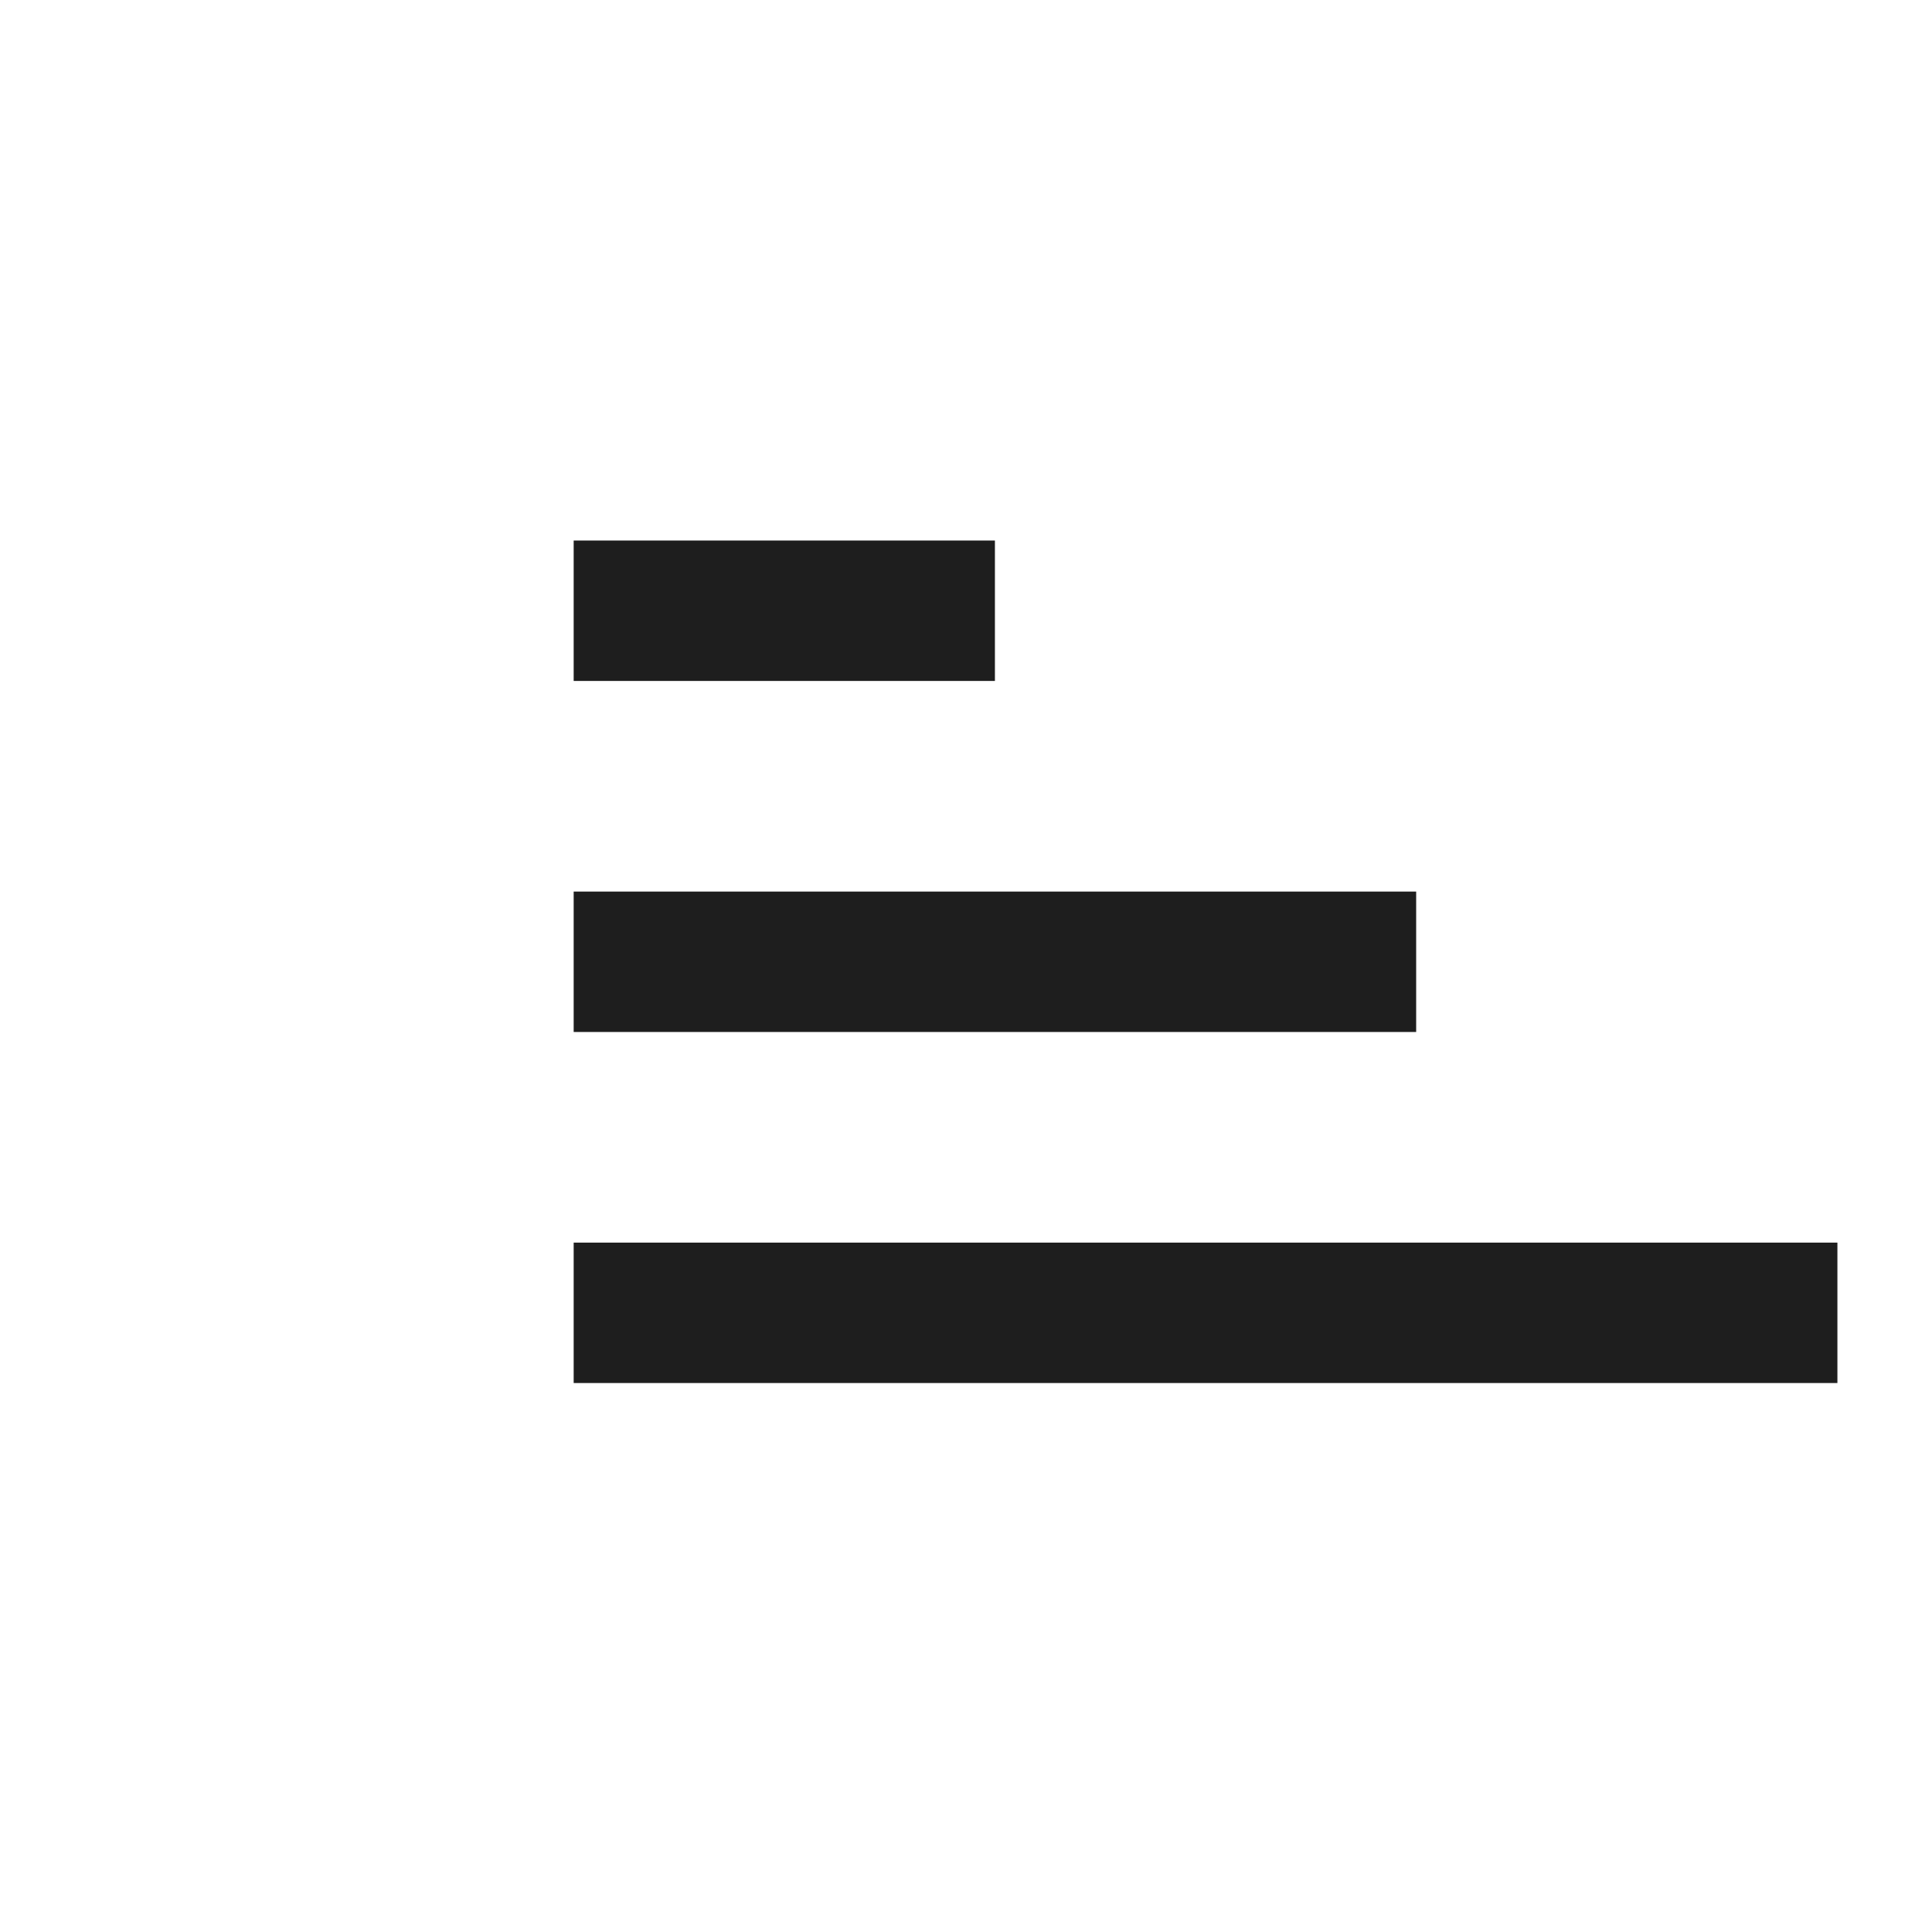
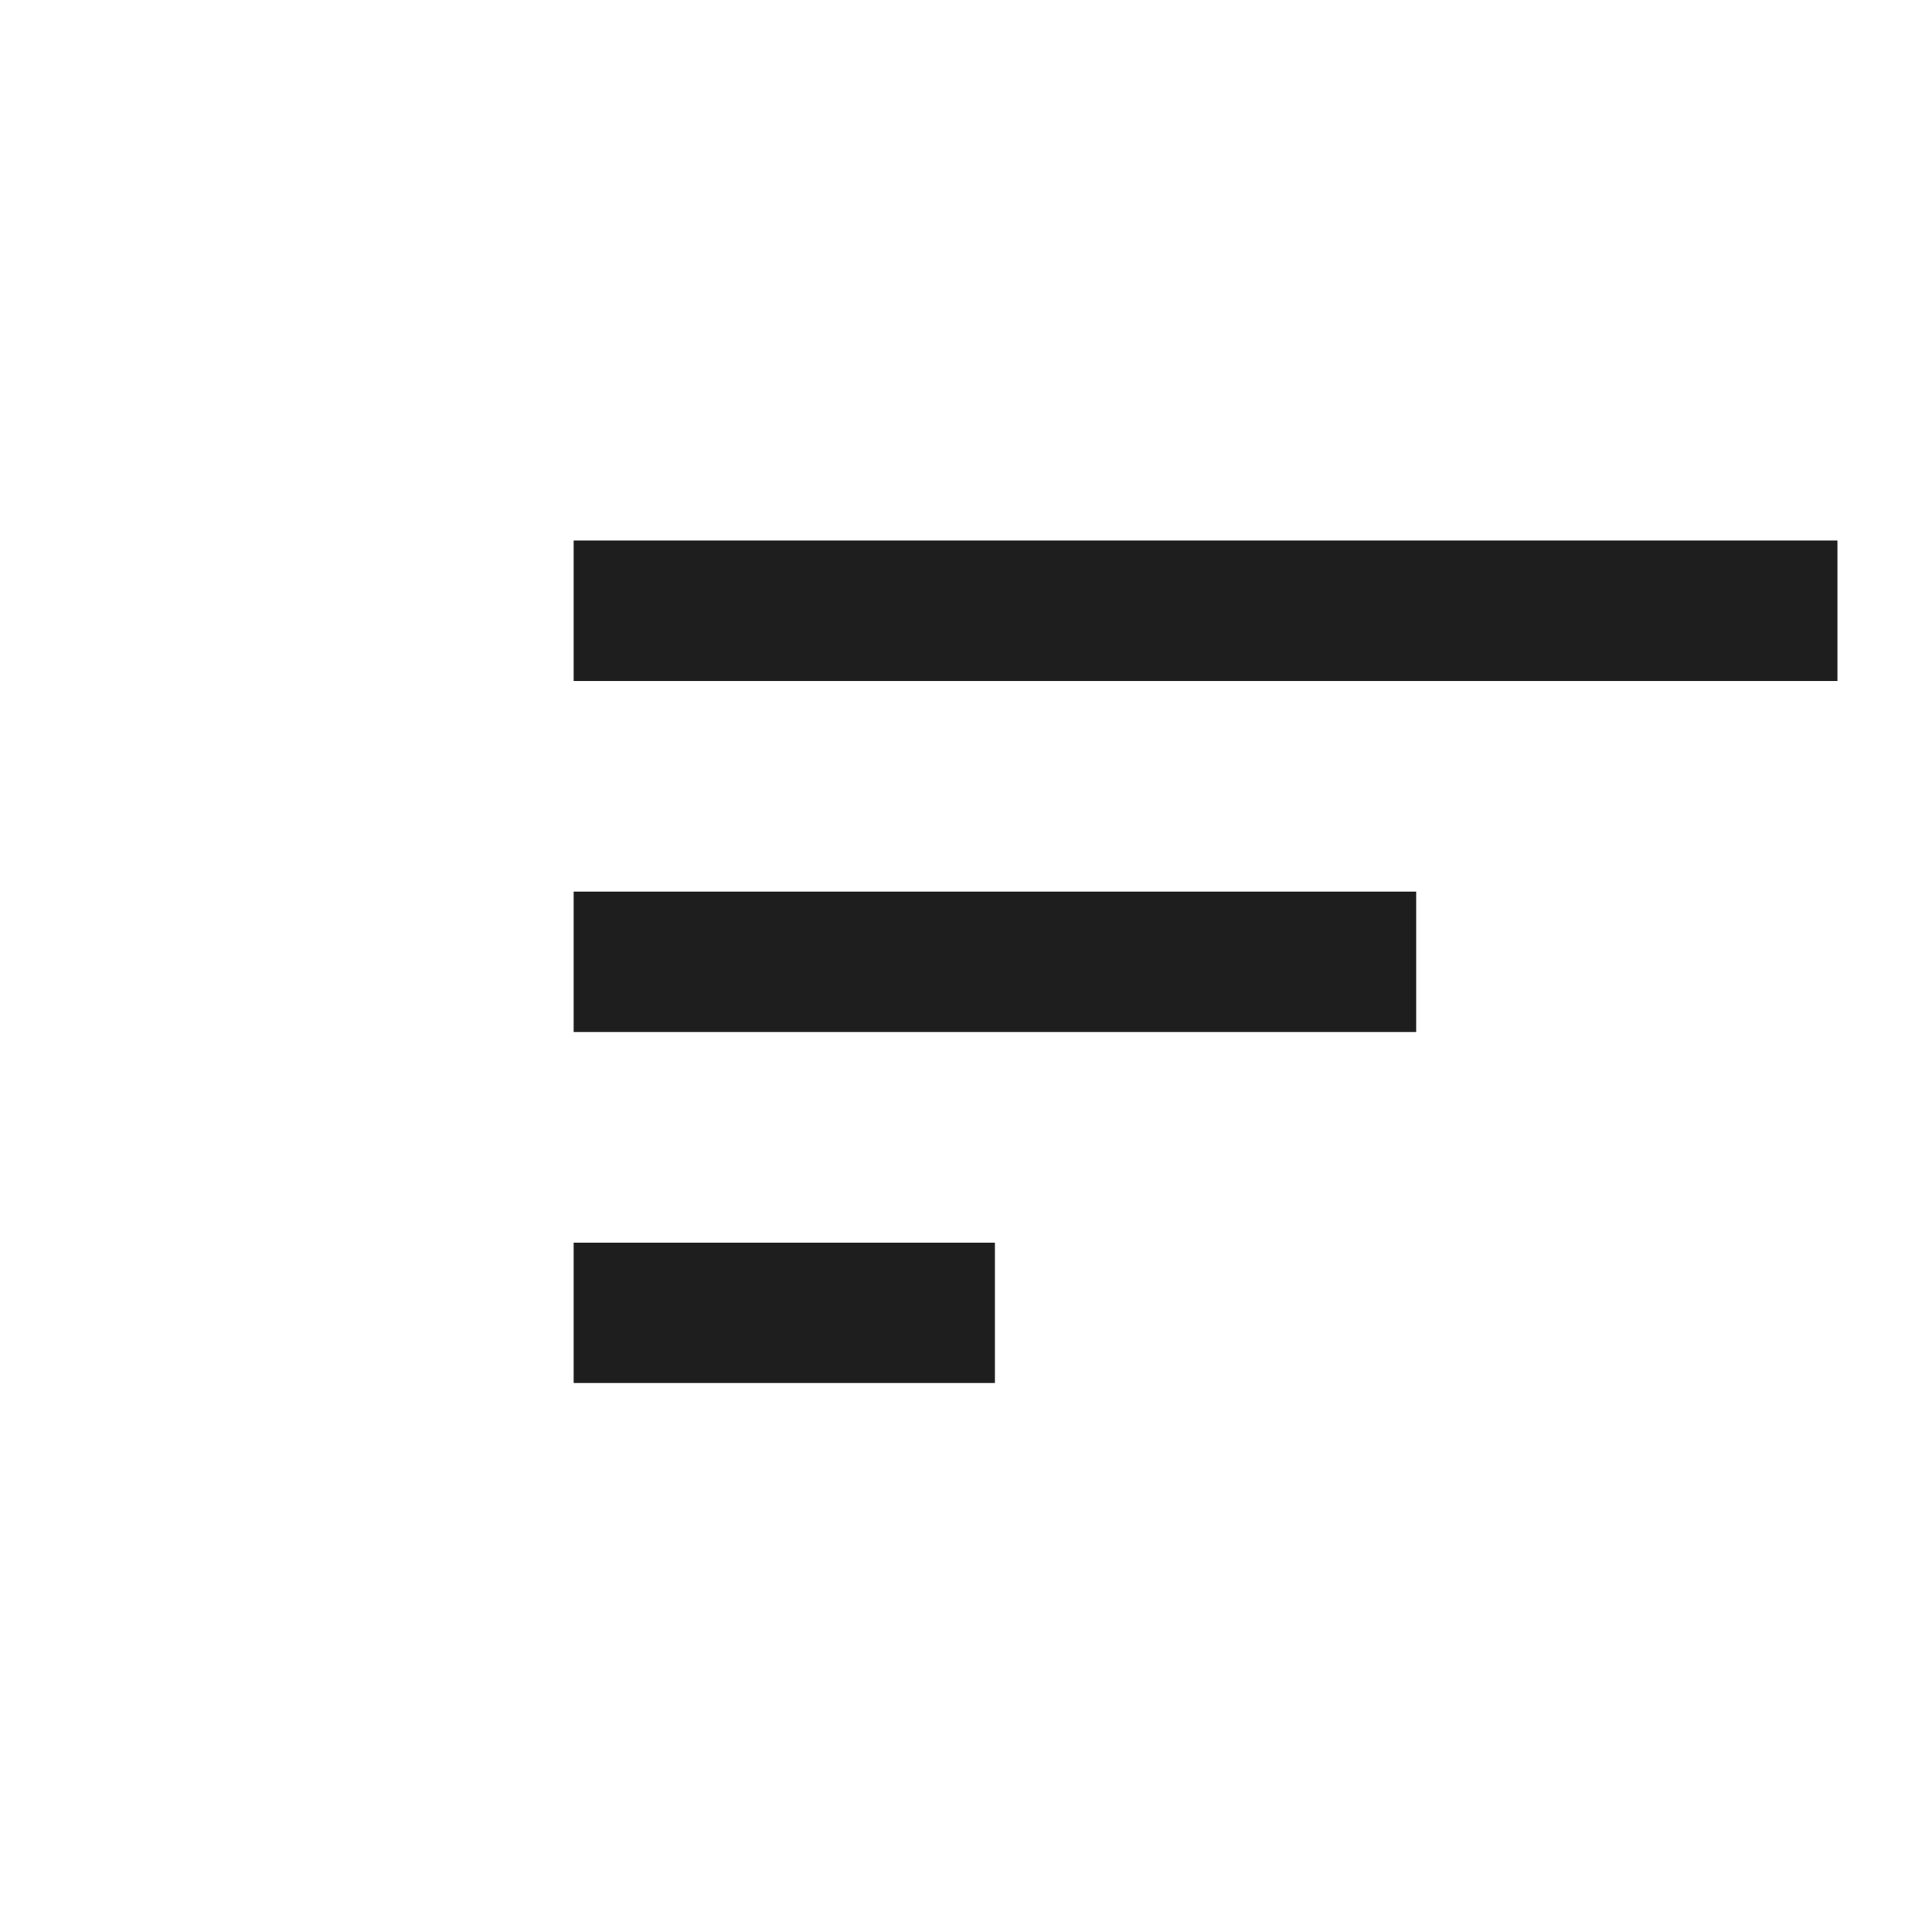
<svg xmlns="http://www.w3.org/2000/svg" xmlns:ns1="https://boxy-svg.com" height="24px" viewBox="0 -1008.951 1100.735 923.286" width="24px" fill="#757575">
  <defs>
    <ns1:guide x="135.122" y="-310.25" angle="90" />
    <ns1:guide x="271.983" y="-789.712" angle="90" />
  </defs>
-   <path d="M 326.842 -789.71 L 326.842 -709.71 L 566.842 -709.71 L 566.842 -789.71 L 326.842 -789.71 Z M 326.842 -589.71 L 326.842 -509.71 L 806.842 -509.71 L 806.842 -589.71 L 326.842 -589.71 Z M 326.842 -389.71 L 326.842 -309.71 L 1046.84 -309.71 L 1046.84 -389.71 L 326.842 -389.71 Z" style="transform-origin: 686.841px -549.71px; fill: rgb(30, 30, 30);" />
+   <path d="M 326.842 -309.71 L 326.842 -389.71 L 566.842 -389.71 L 566.842 -309.71 L 326.842 -309.71 Z M 326.842 -509.71 L 326.842 -589.71 L 806.842 -589.71 L 806.842 -509.71 L 326.842 -509.71 Z M 326.842 -709.71 L 326.842 -789.71 L 1046.84 -789.71 L 1046.84 -709.71 L 326.842 -709.71 Z" style="fill: rgb(30, 30, 30); transform-origin: 686.841px -549.71px;" />
  <path d="M 117.975 -310.25 L 117.101 -676.44 L 84.162 -643.42 L 42.04 -685.44 L 146.844 -790.49 L 252.149 -685.44 L 209.477 -643.42 L 177.133 -675.69 L 178.006 -310.25 L 117.975 -310.25 Z" style="stroke-width: 1; transform-box: fill-box; transform-origin: 50% 50%; fill: rgb(30, 30, 30);" transform="matrix(-1, 0, 0, -1, 0.000064, 0.000045)" />
</svg>
